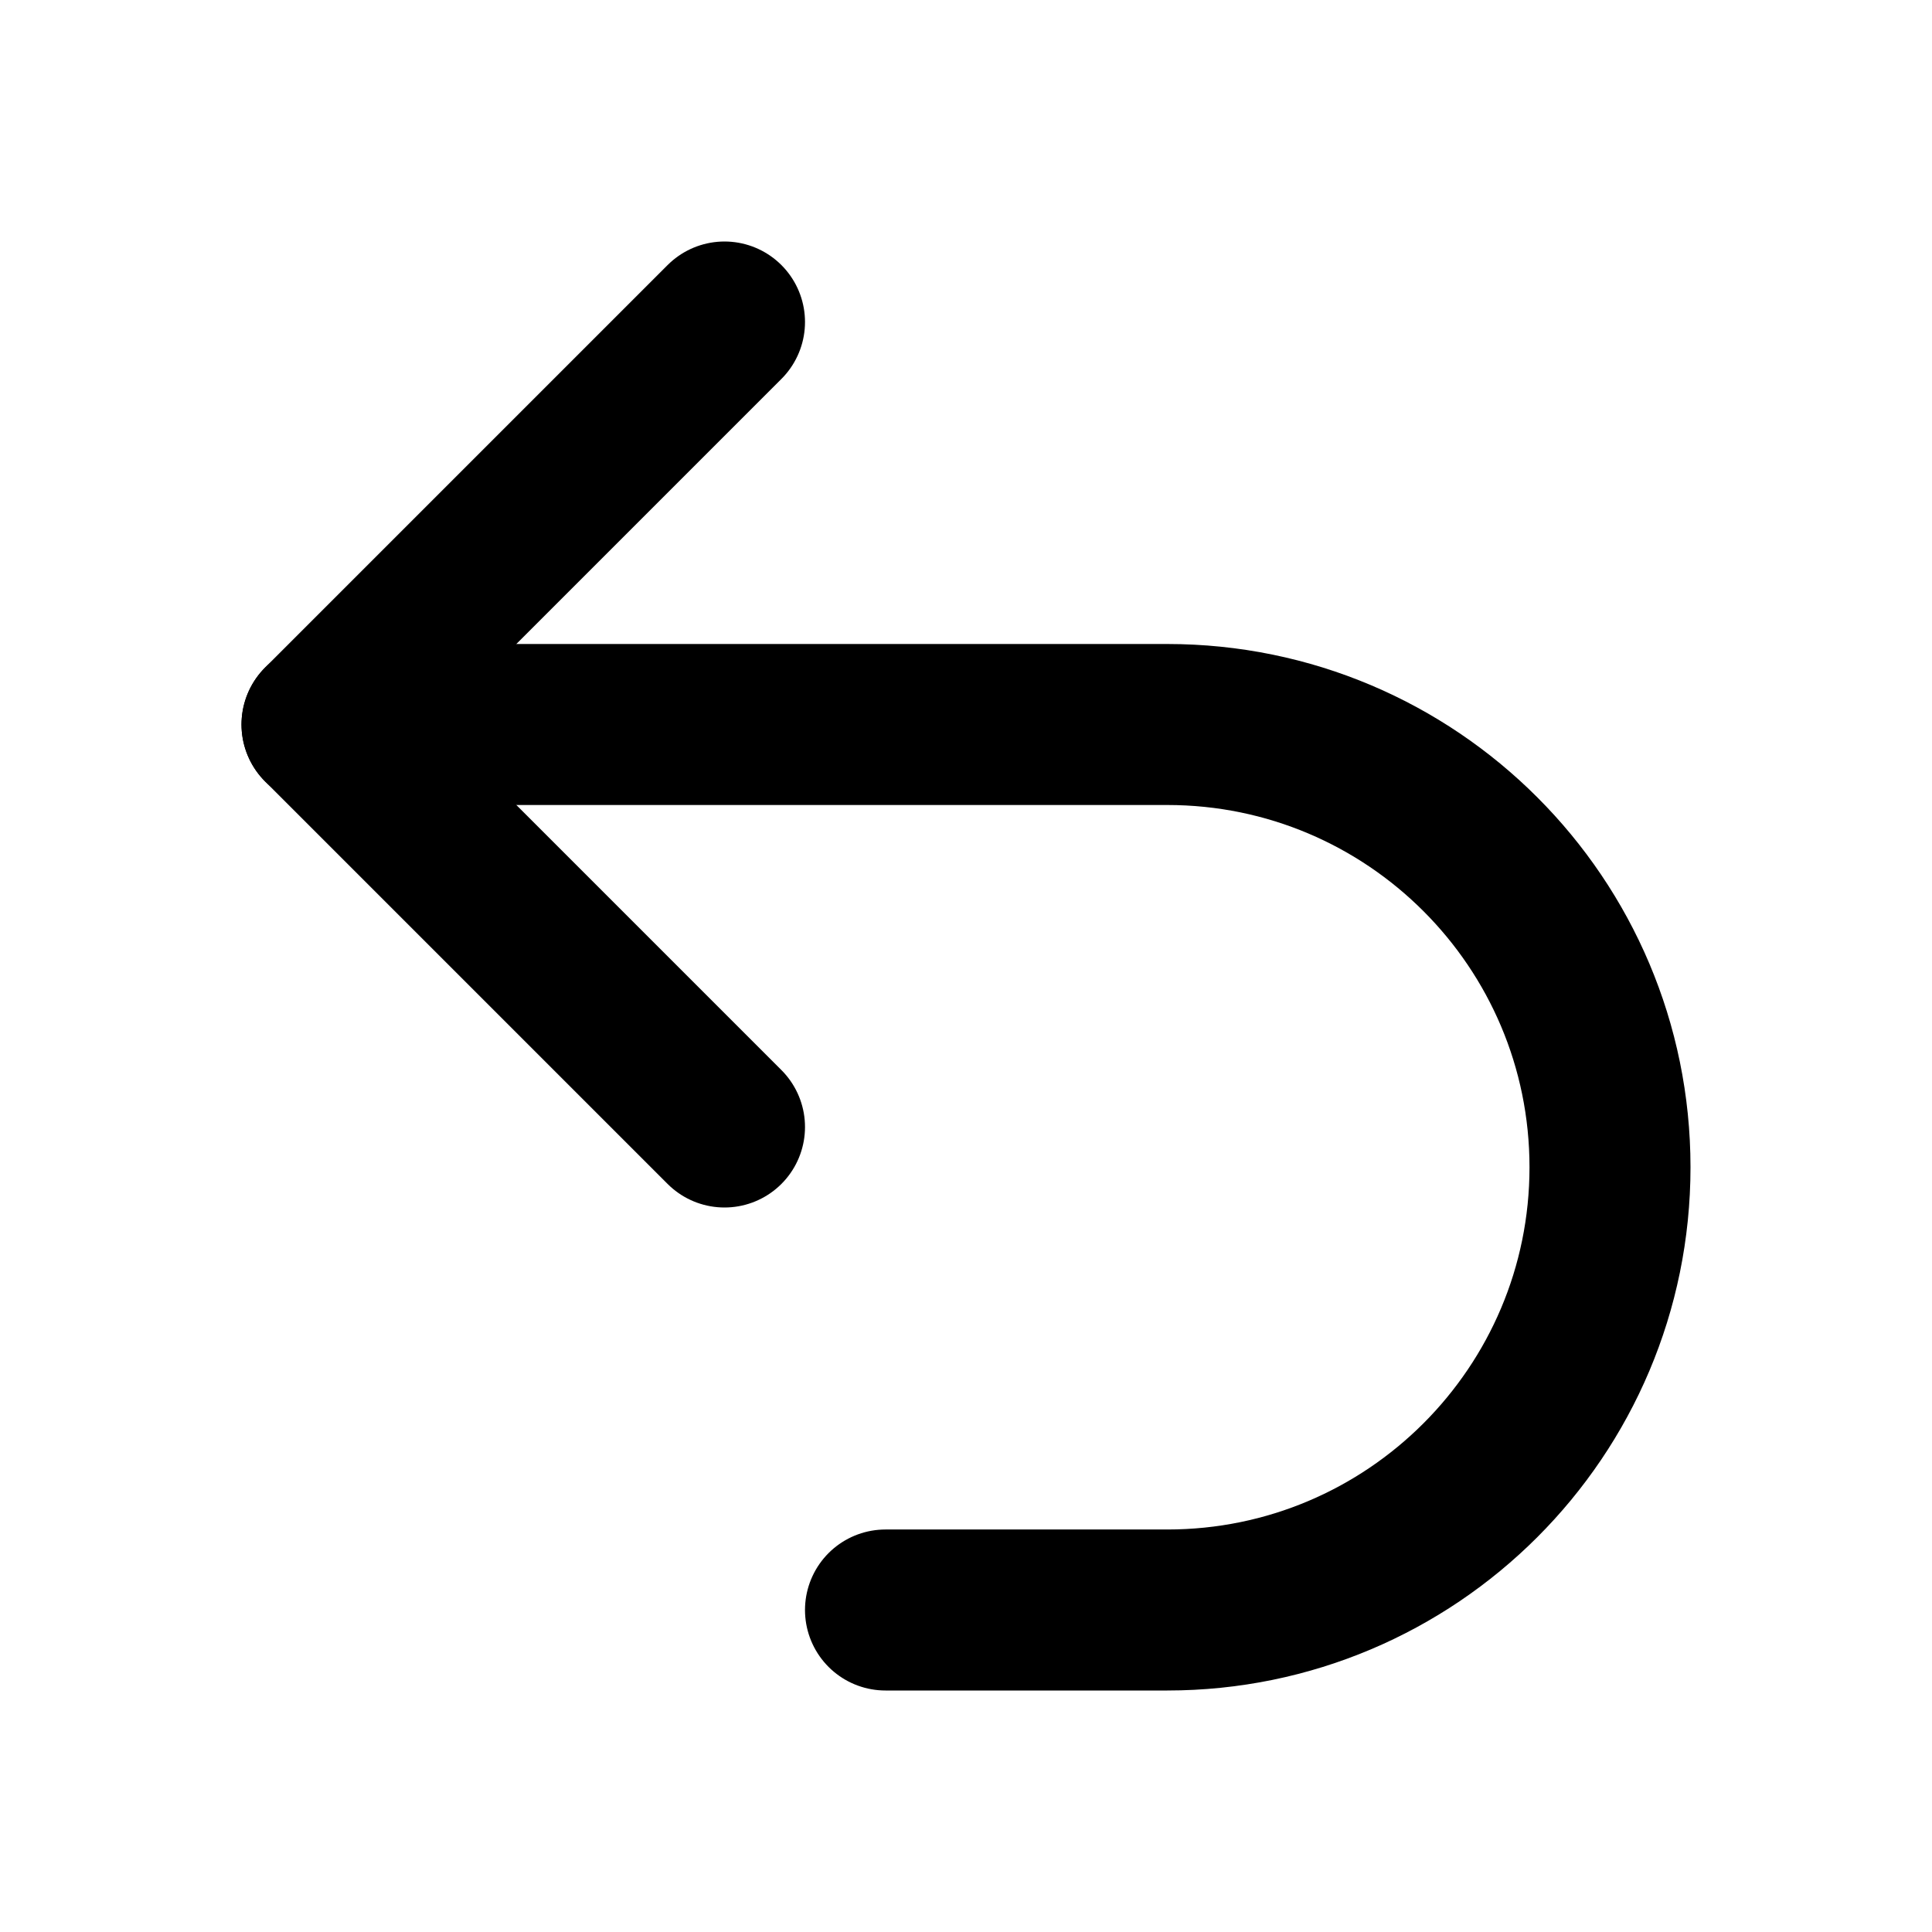
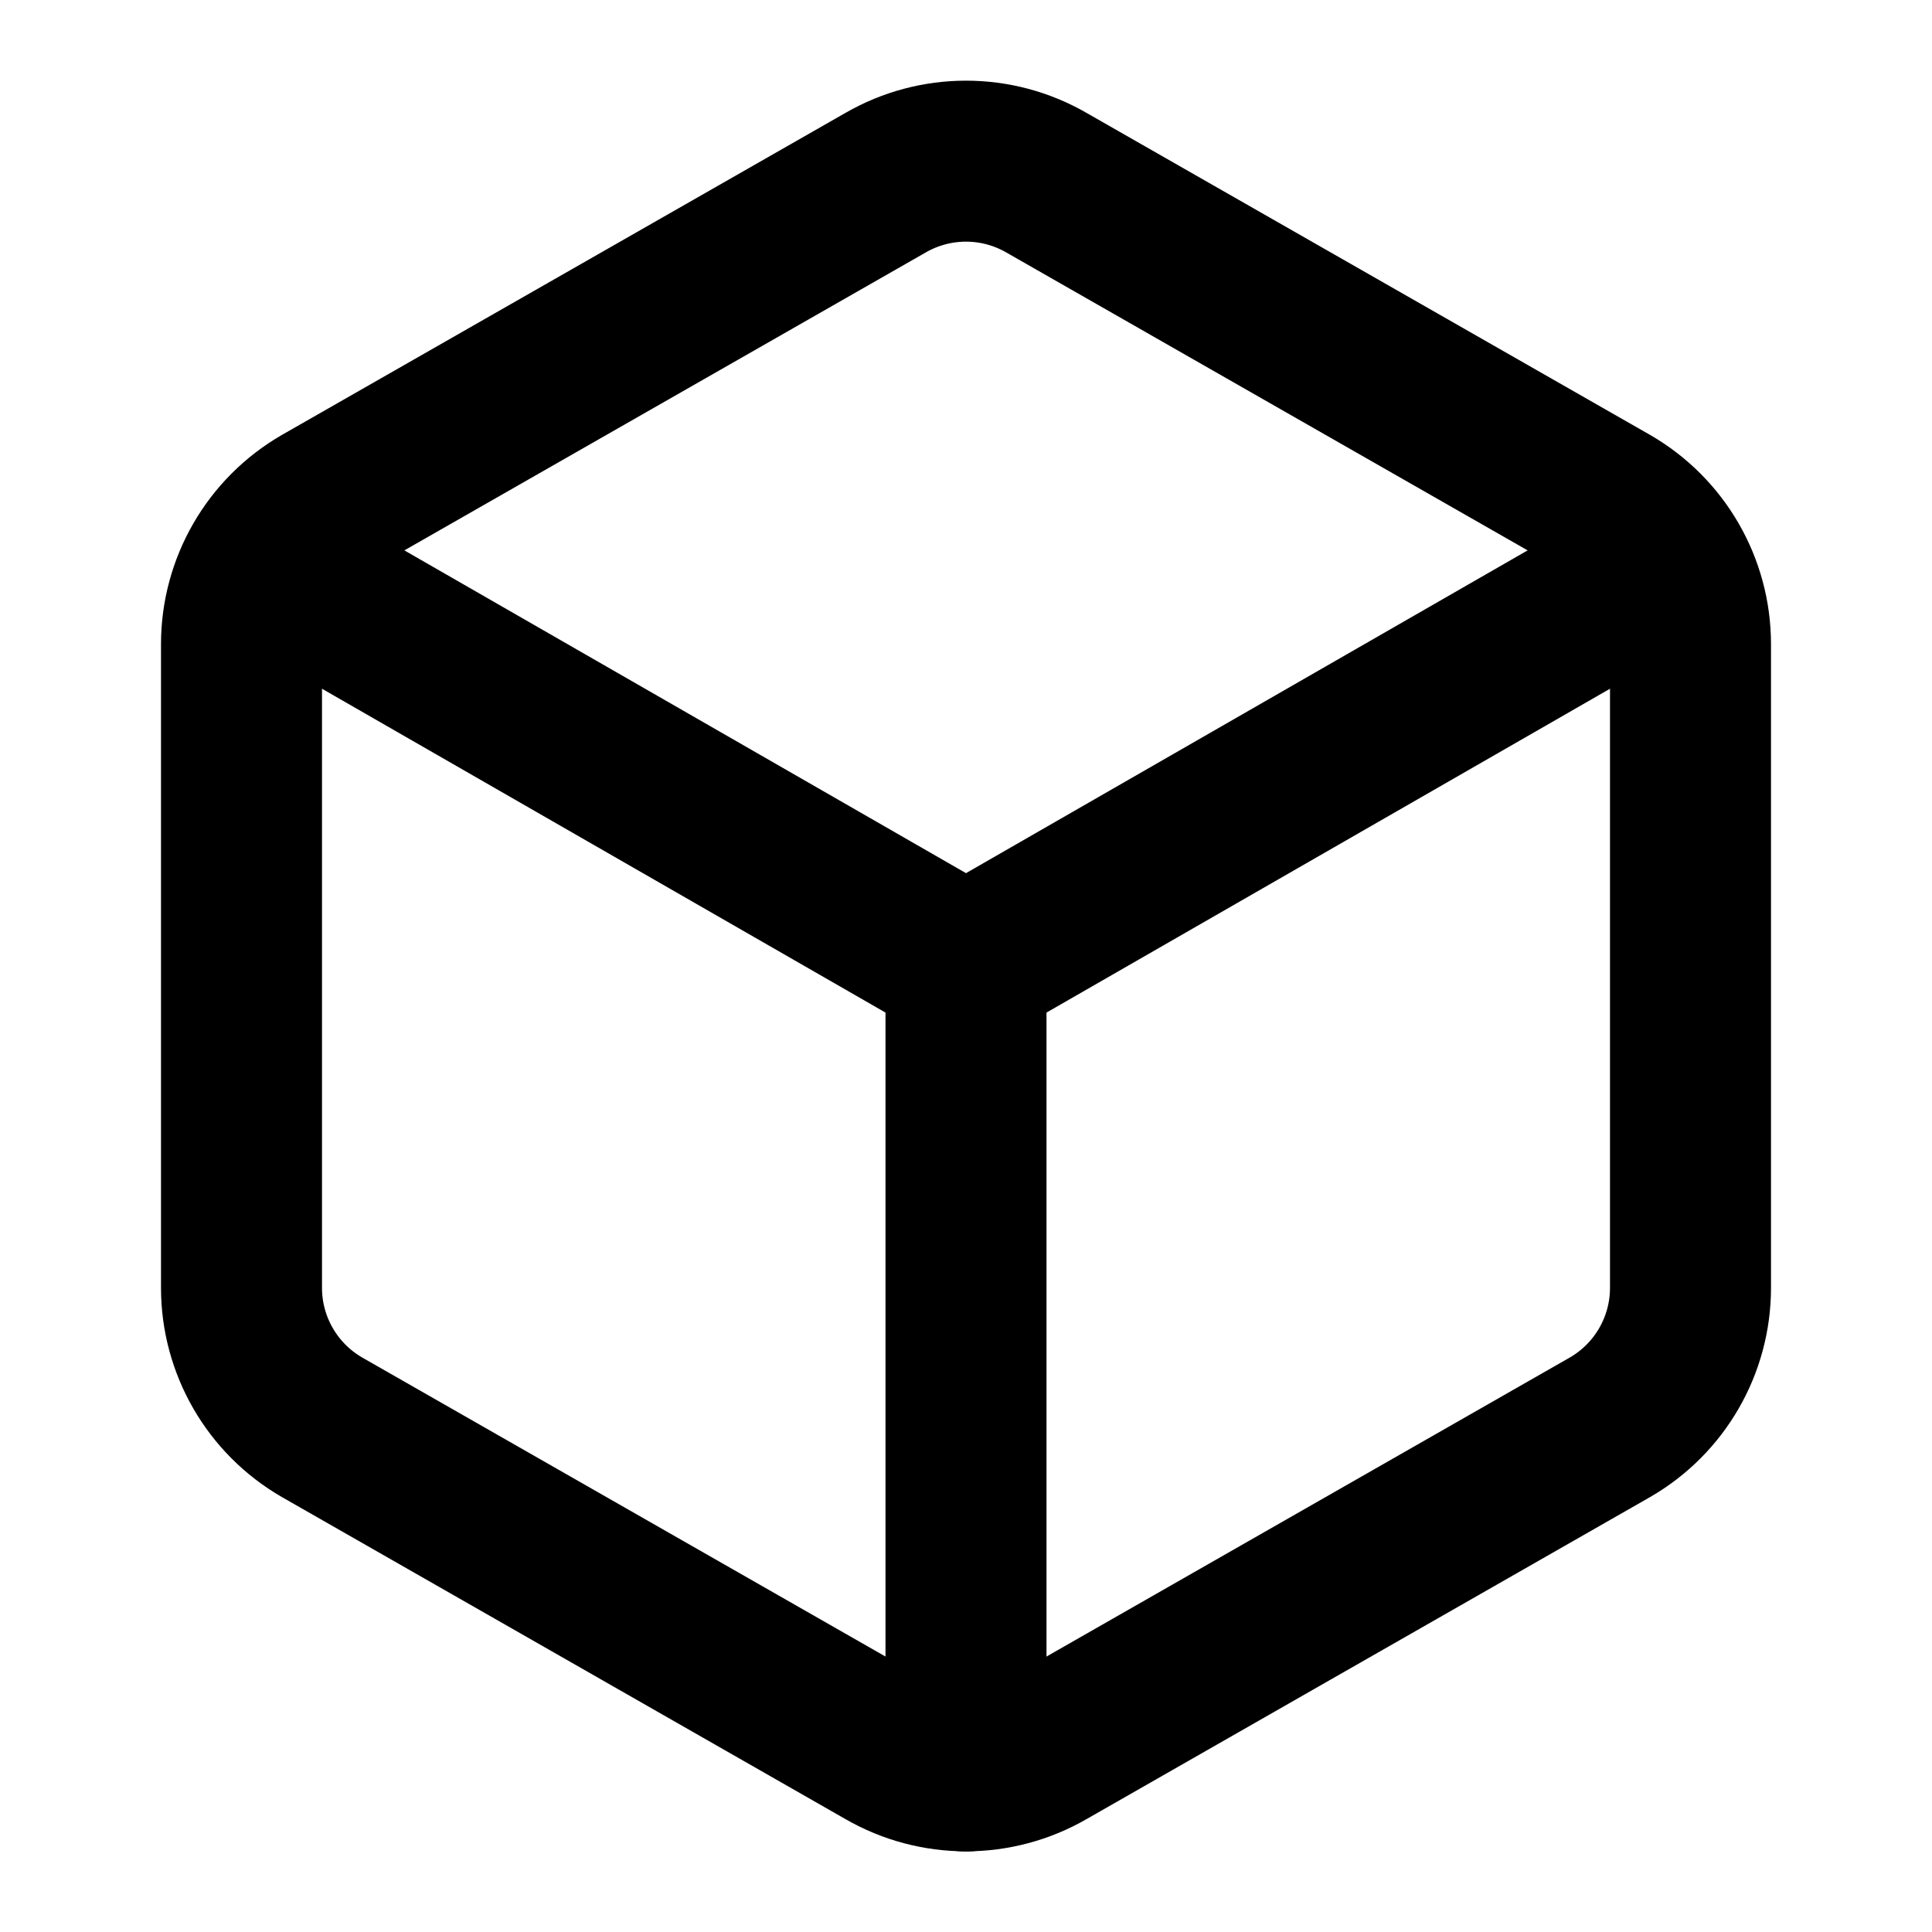
- <svg xmlns="http://www.w3.org/2000/svg" class="lucide lucide-undo-2" width="24" height="24" viewBox="0 0 24 24" fill="none" stroke="currentColor" stroke-width="2" stroke-linecap="round" stroke-linejoin="round">
-   <path d="M9 14 4 9l5-5" />
-   <path d="M4 9h10.5a5.5 5.5 0 0 1 5.5 5.5a5.5 5.5 0 0 1-5.5 5.5H11" />
+ <svg xmlns="http://www.w3.org/2000/svg" class="lucide lucide-box" width="24" height="24" viewBox="0 0 24 24" fill="none" stroke="currentColor" stroke-width="2" stroke-linecap="round" stroke-linejoin="round">
+   <path d="M21 8a2 2 0 0 0-1-1.73l-7-4a2 2 0 0 0-2 0l-7 4A2 2 0 0 0 3 8v8a2 2 0 0 0 1 1.73l7 4a2 2 0 0 0 2 0l7-4A2 2 0 0 0 21 16Z" />
+   <path d="m3.3 7 8.7 5 8.7-5" />
+   <path d="M12 22V12" />
</svg>
